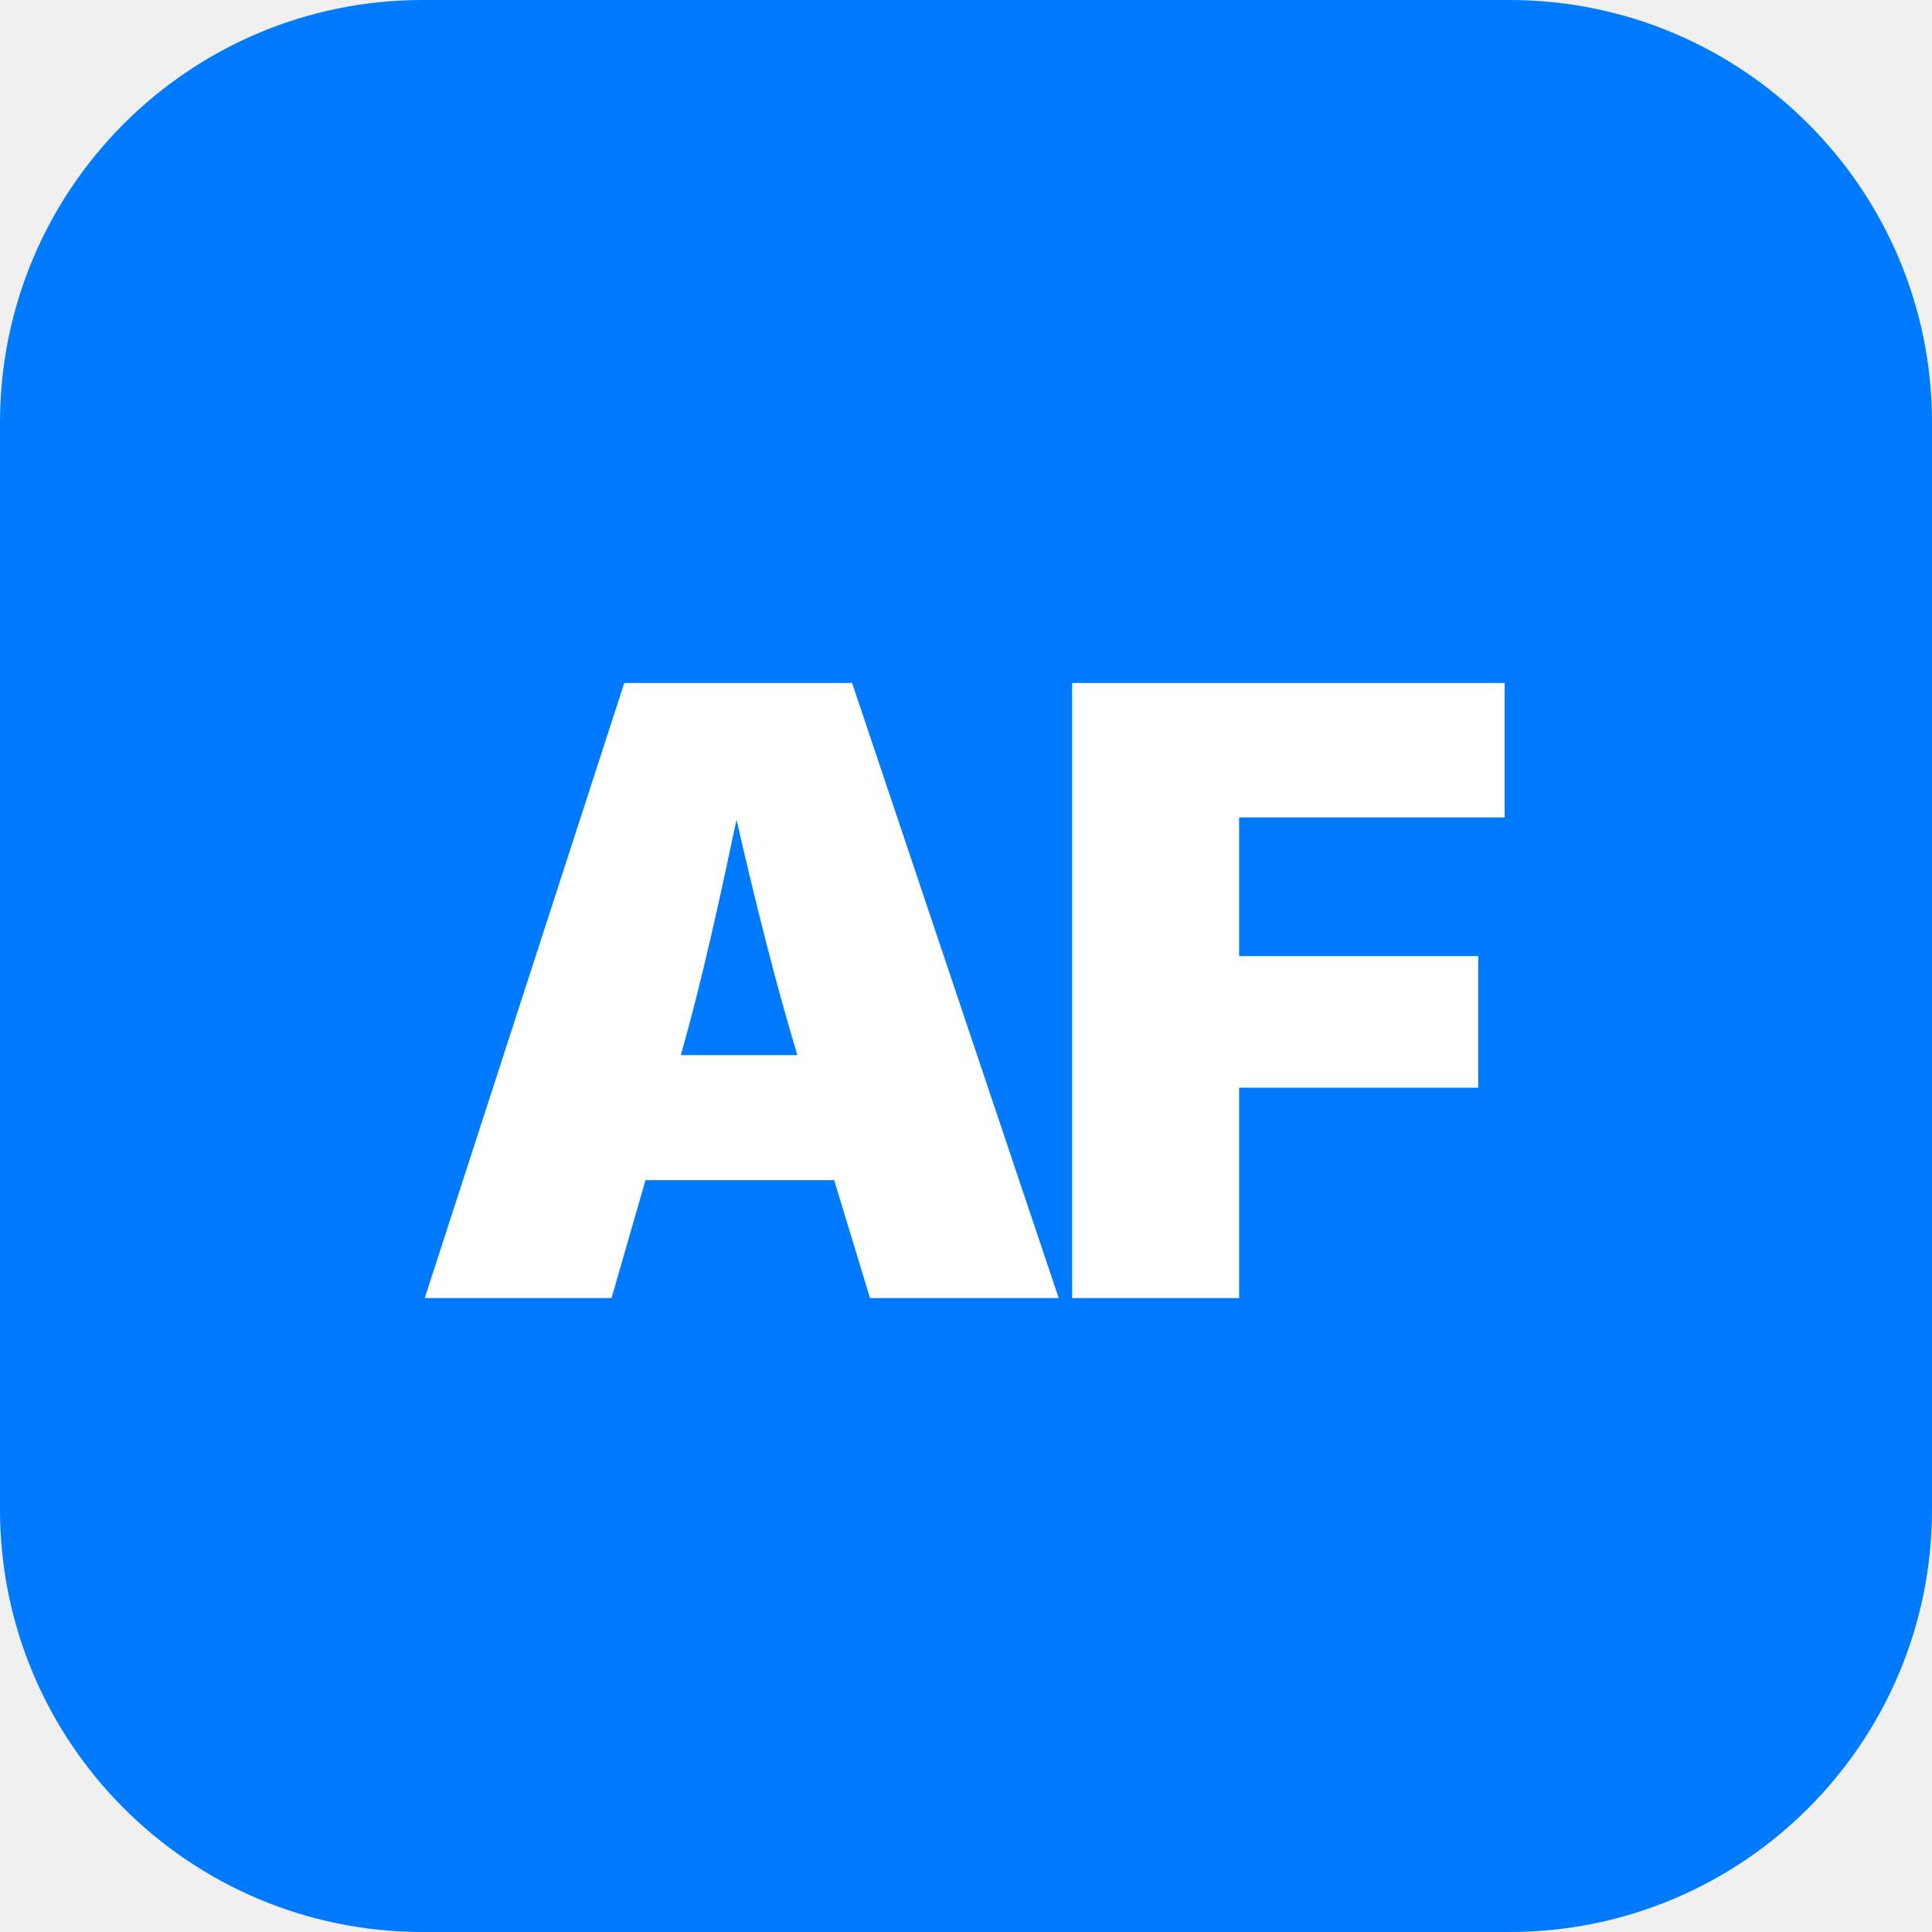
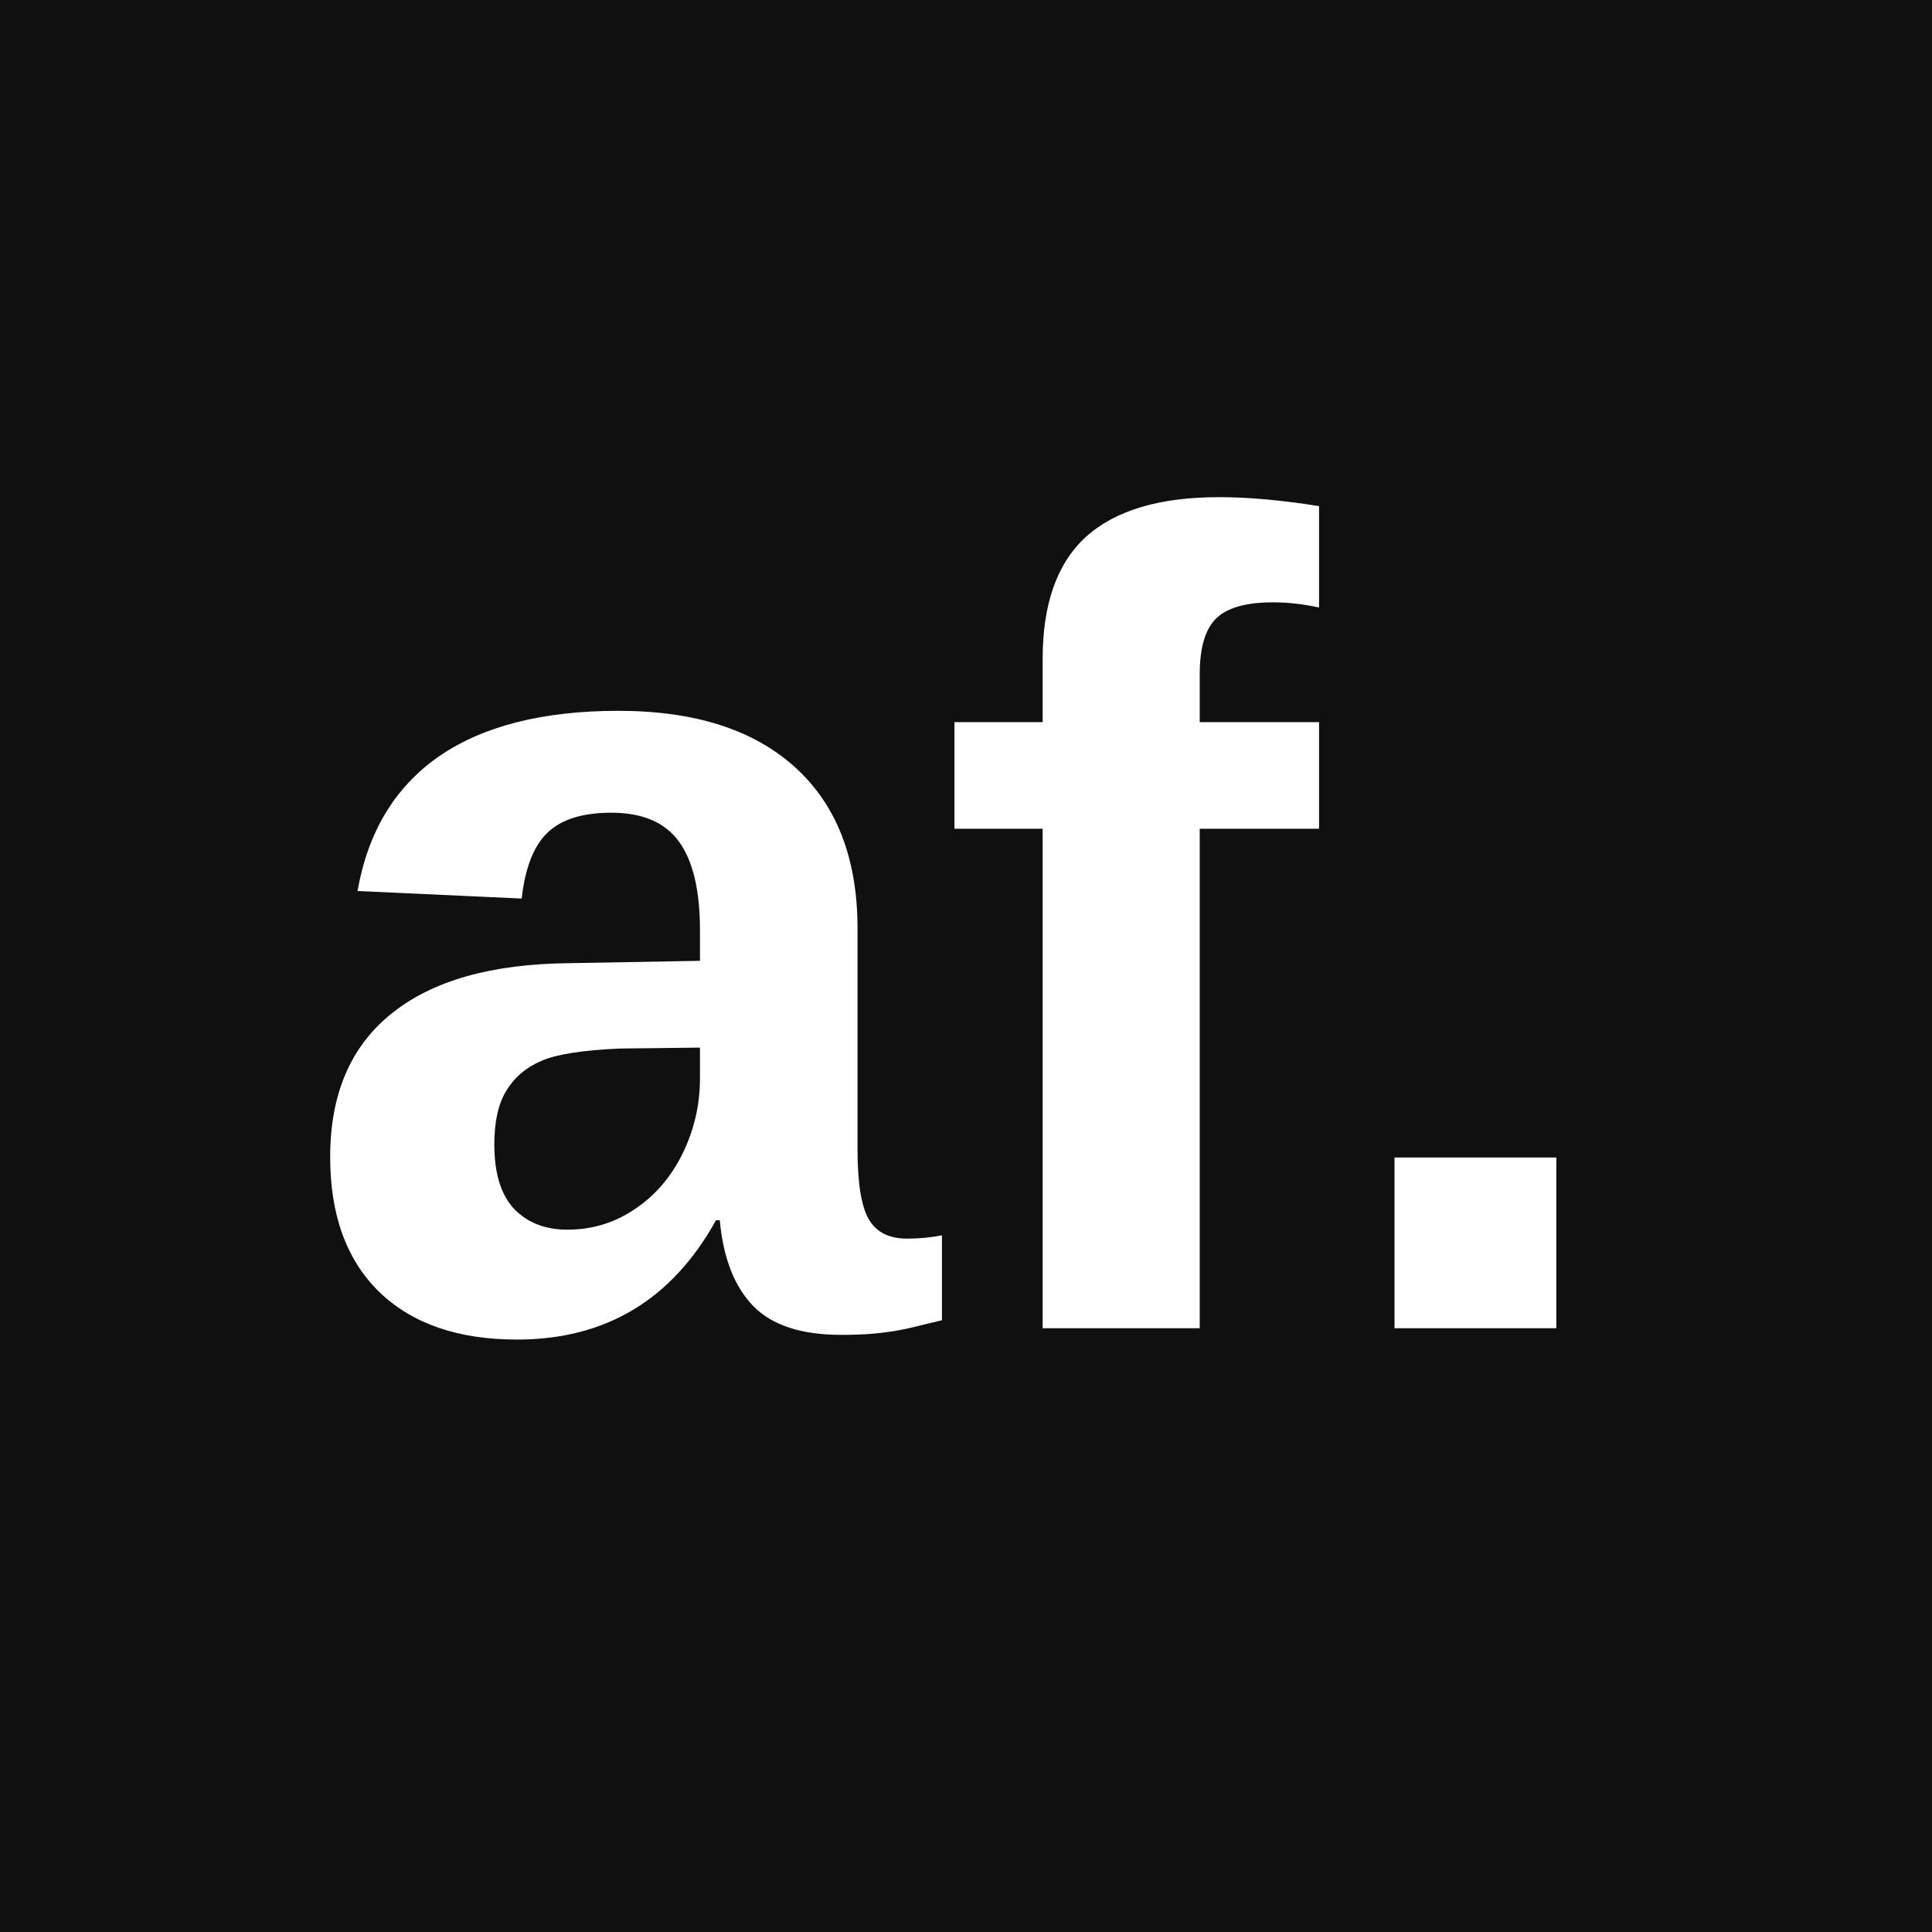
<svg xmlns="http://www.w3.org/2000/svg" viewBox="0 0 64 64">
-   <rect width="64" height="64" rx="14" fill="#007AFF" />
-   <text x="32" y="43" font-family="-apple-system, BlinkMacSystemFont, 'Inter', 'SF Pro Display', sans-serif" font-size="28" font-weight="900" text-anchor="middle" fill="#FFFFFF" letter-spacing="-1.5">AF</text>
+   <rect width="64" height="64" rx="0" fill="#101010" />
+   <text x="32" y="44" text-anchor="middle" font-family="Arial,sans-serif" font-weight="700" font-size="38" fill="#fff">af.</text>
</svg>
